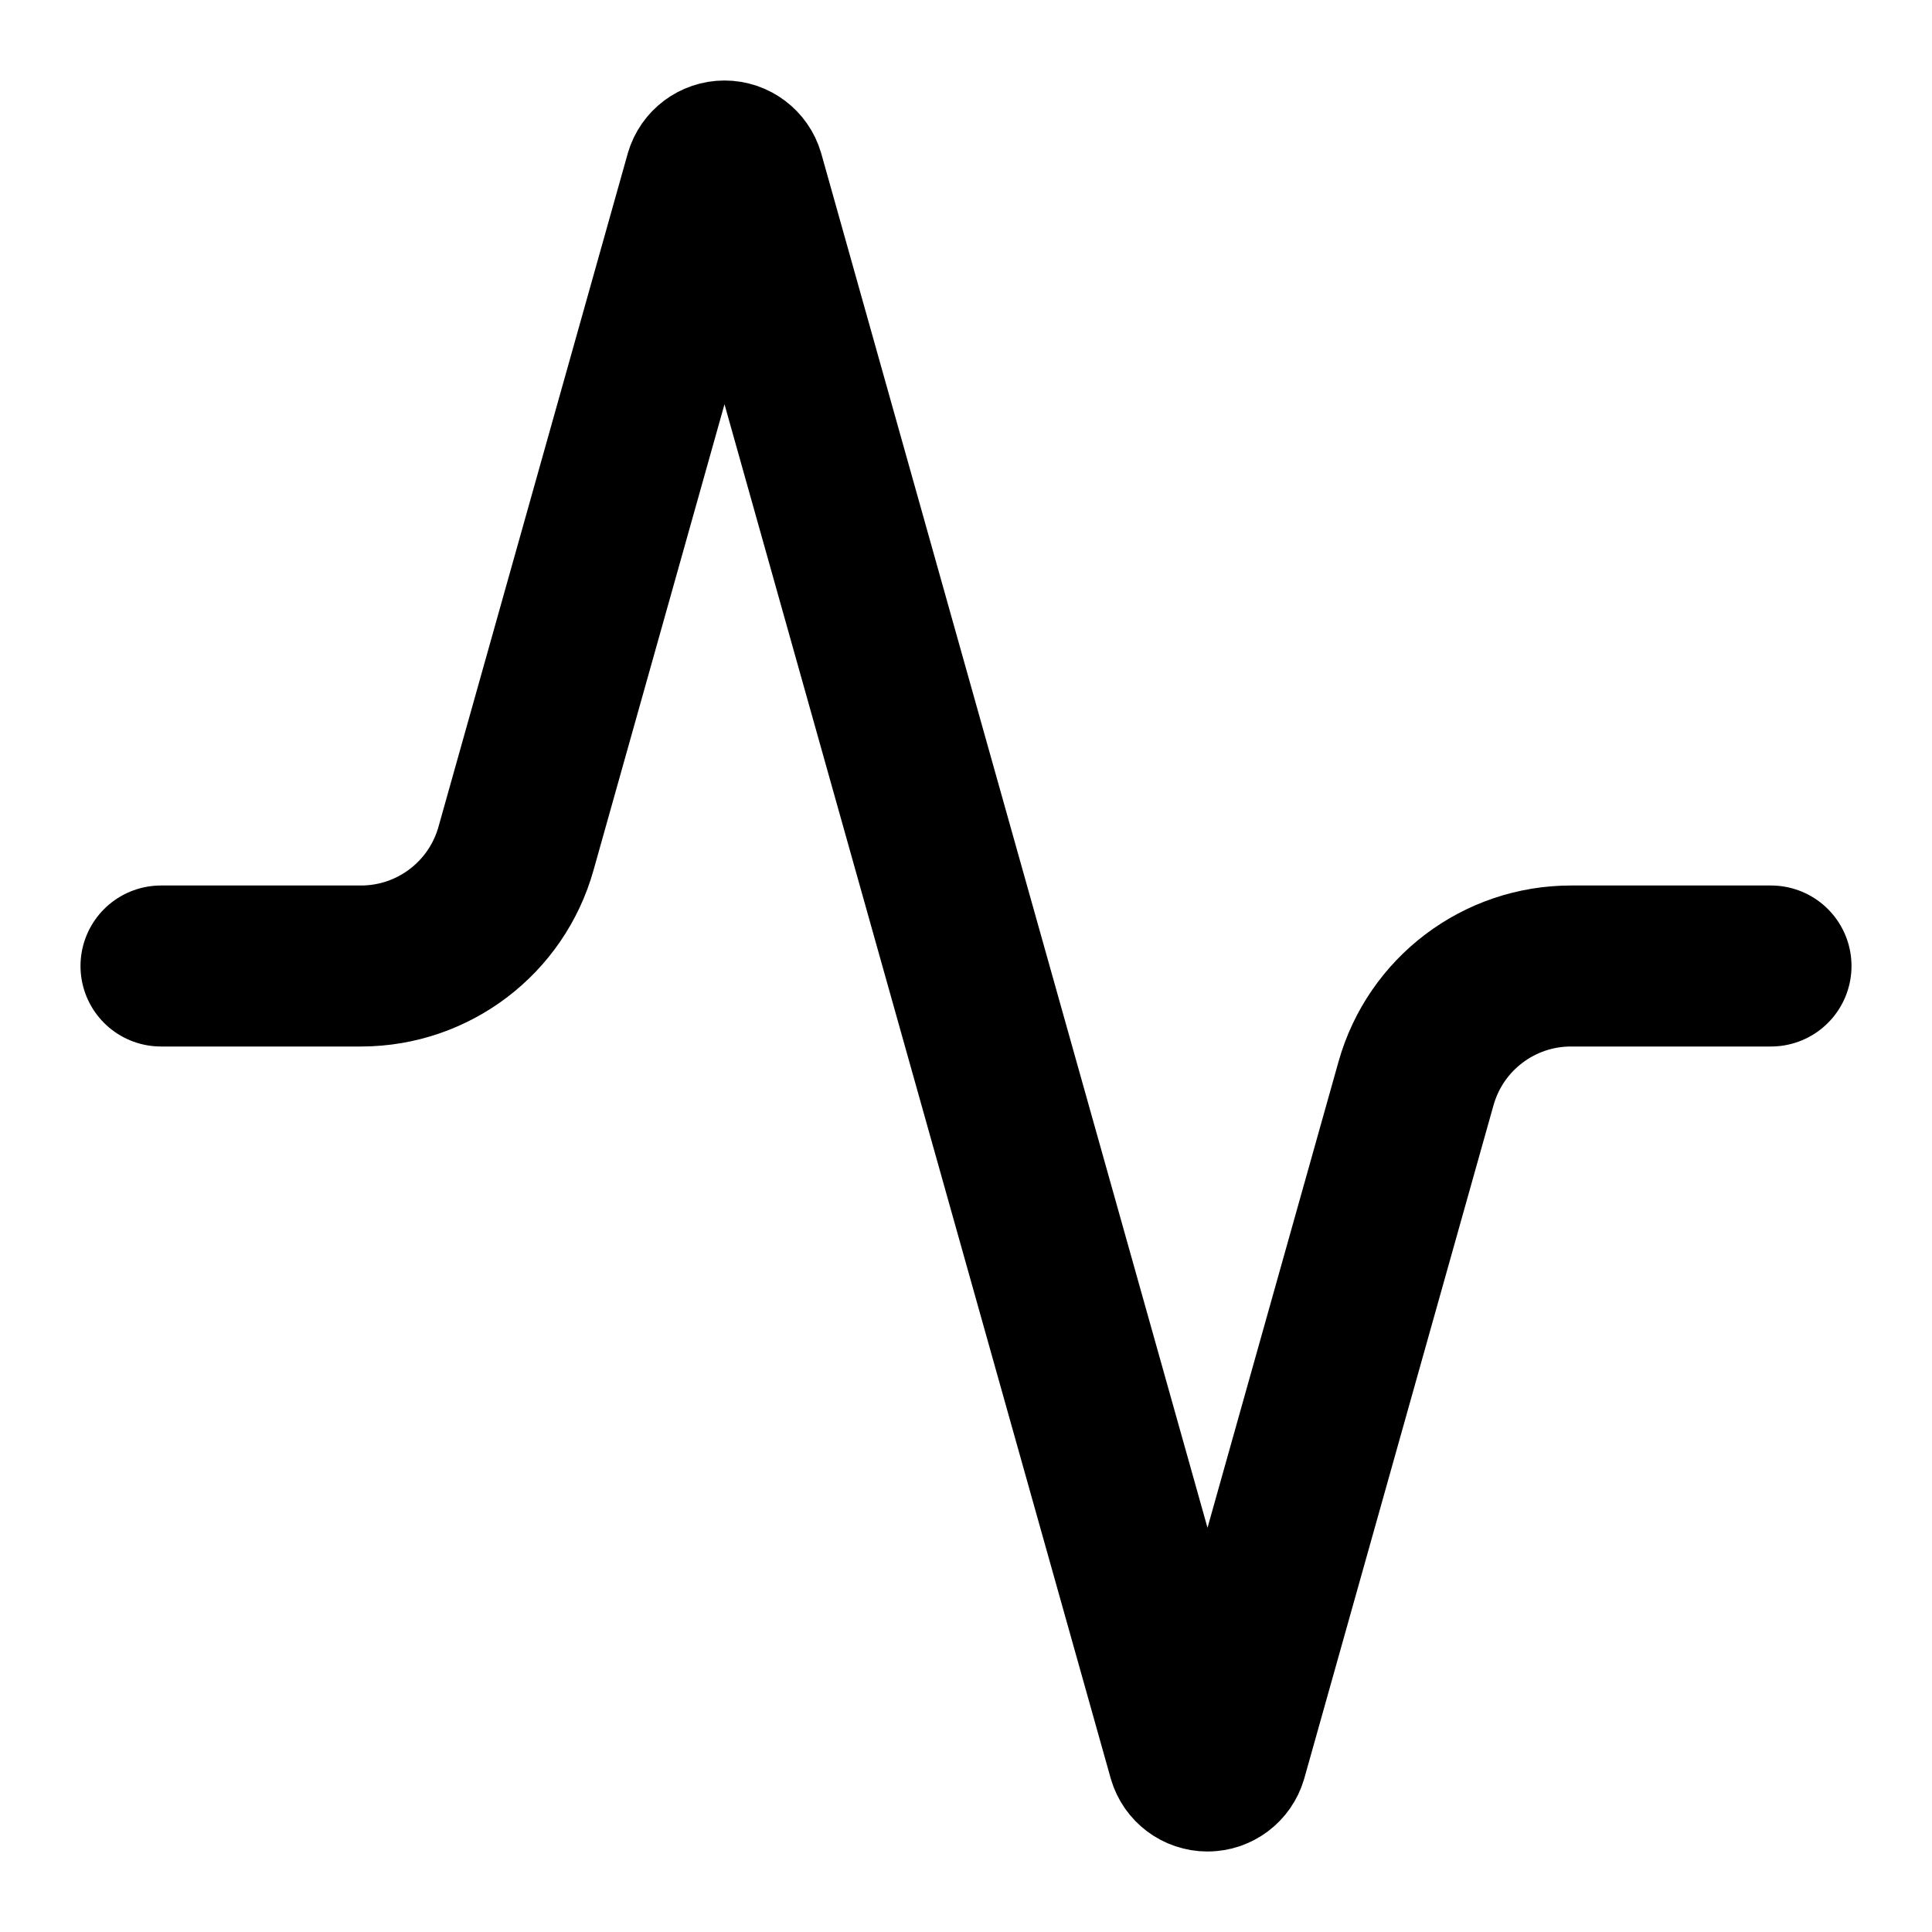
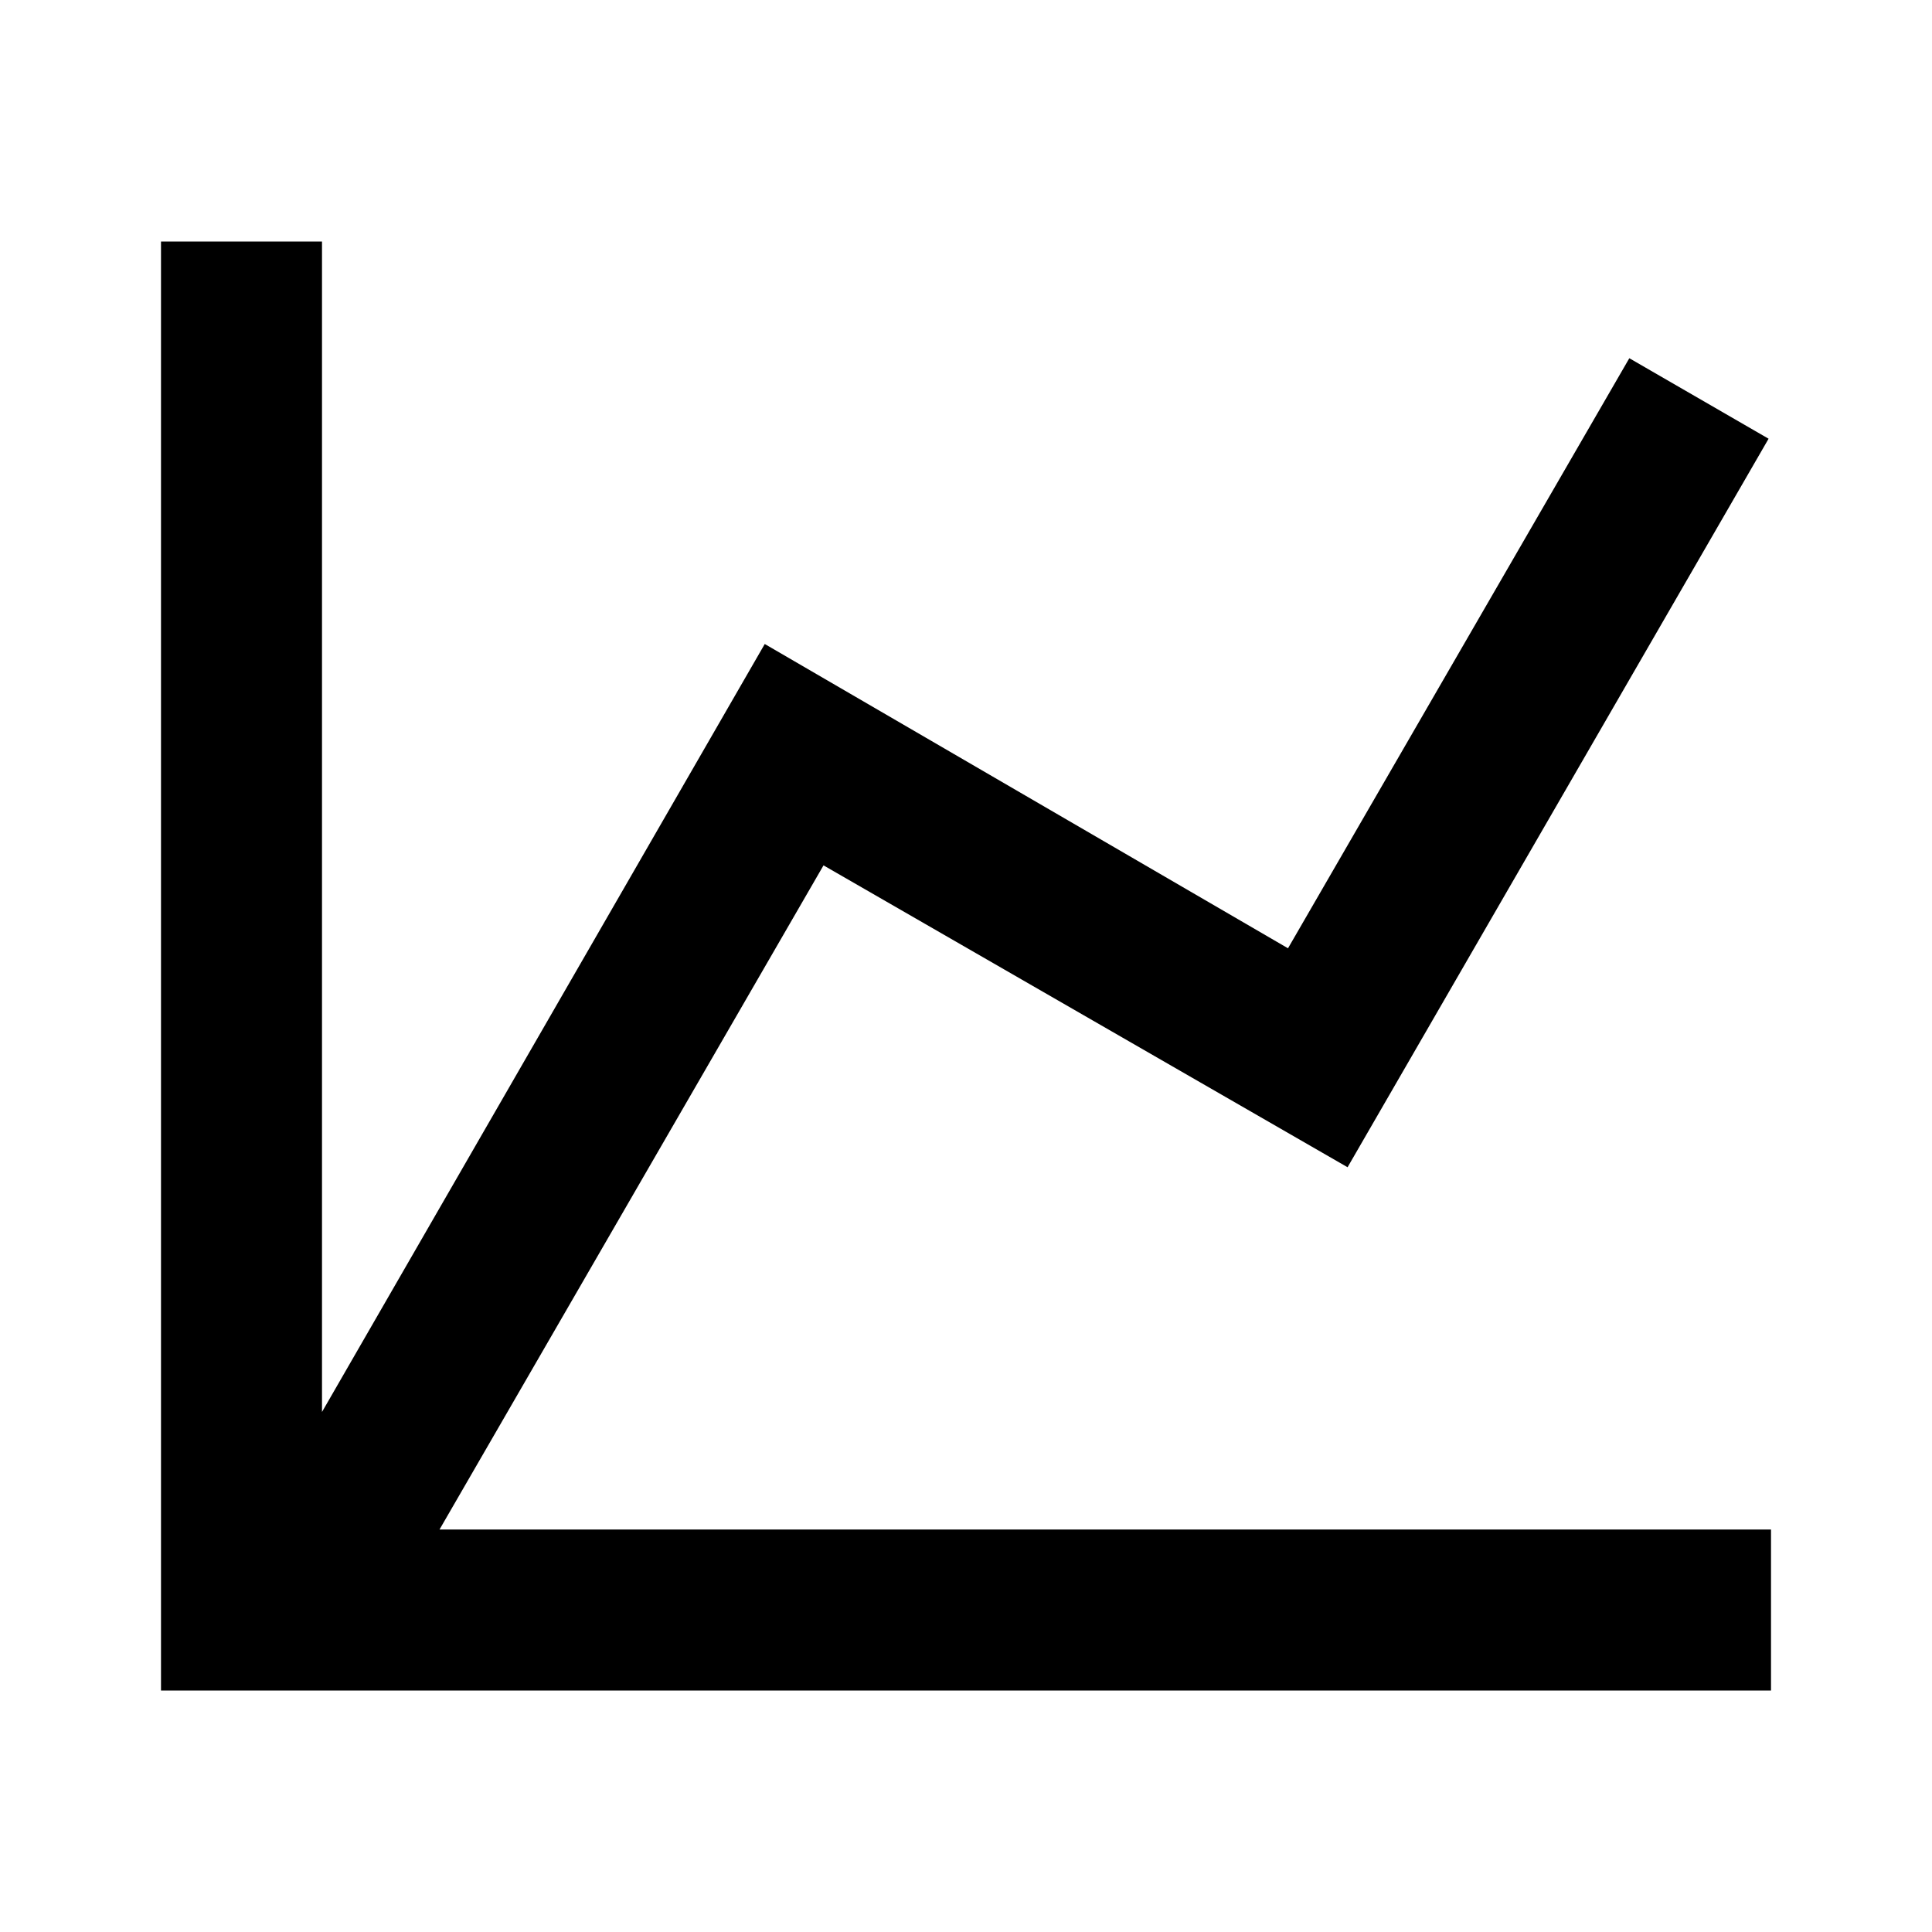
- <svg xmlns="http://www.w3.org/2000/svg" width="24" height="24" viewBox="0 0 24 24" fill="none" stroke="#000000" stroke-width="2" stroke-linecap="round" stroke-linejoin="round">
-   <path d="M22 12h-2.48a2 2 0 0 0-1.93 1.46l-2.35 8.36a.25.25 0 0 1-.48 0L9.24 2.18a.25.25 0 0 0-.48 0l-2.35 8.36A2 2 0 0 1 4.49 12H2" />
+ <svg xmlns="http://www.w3.org/2000/svg" id="mdi-chart-line" viewBox="0 0 24 24">
+   <path d="M16,11.78L20.24,4.45L21.97,5.45L16.74,14.5L10.23,10.75L5.46,19H22V21H2V3H4V17.54L9.5,8L16,11.78Z" />
</svg>
